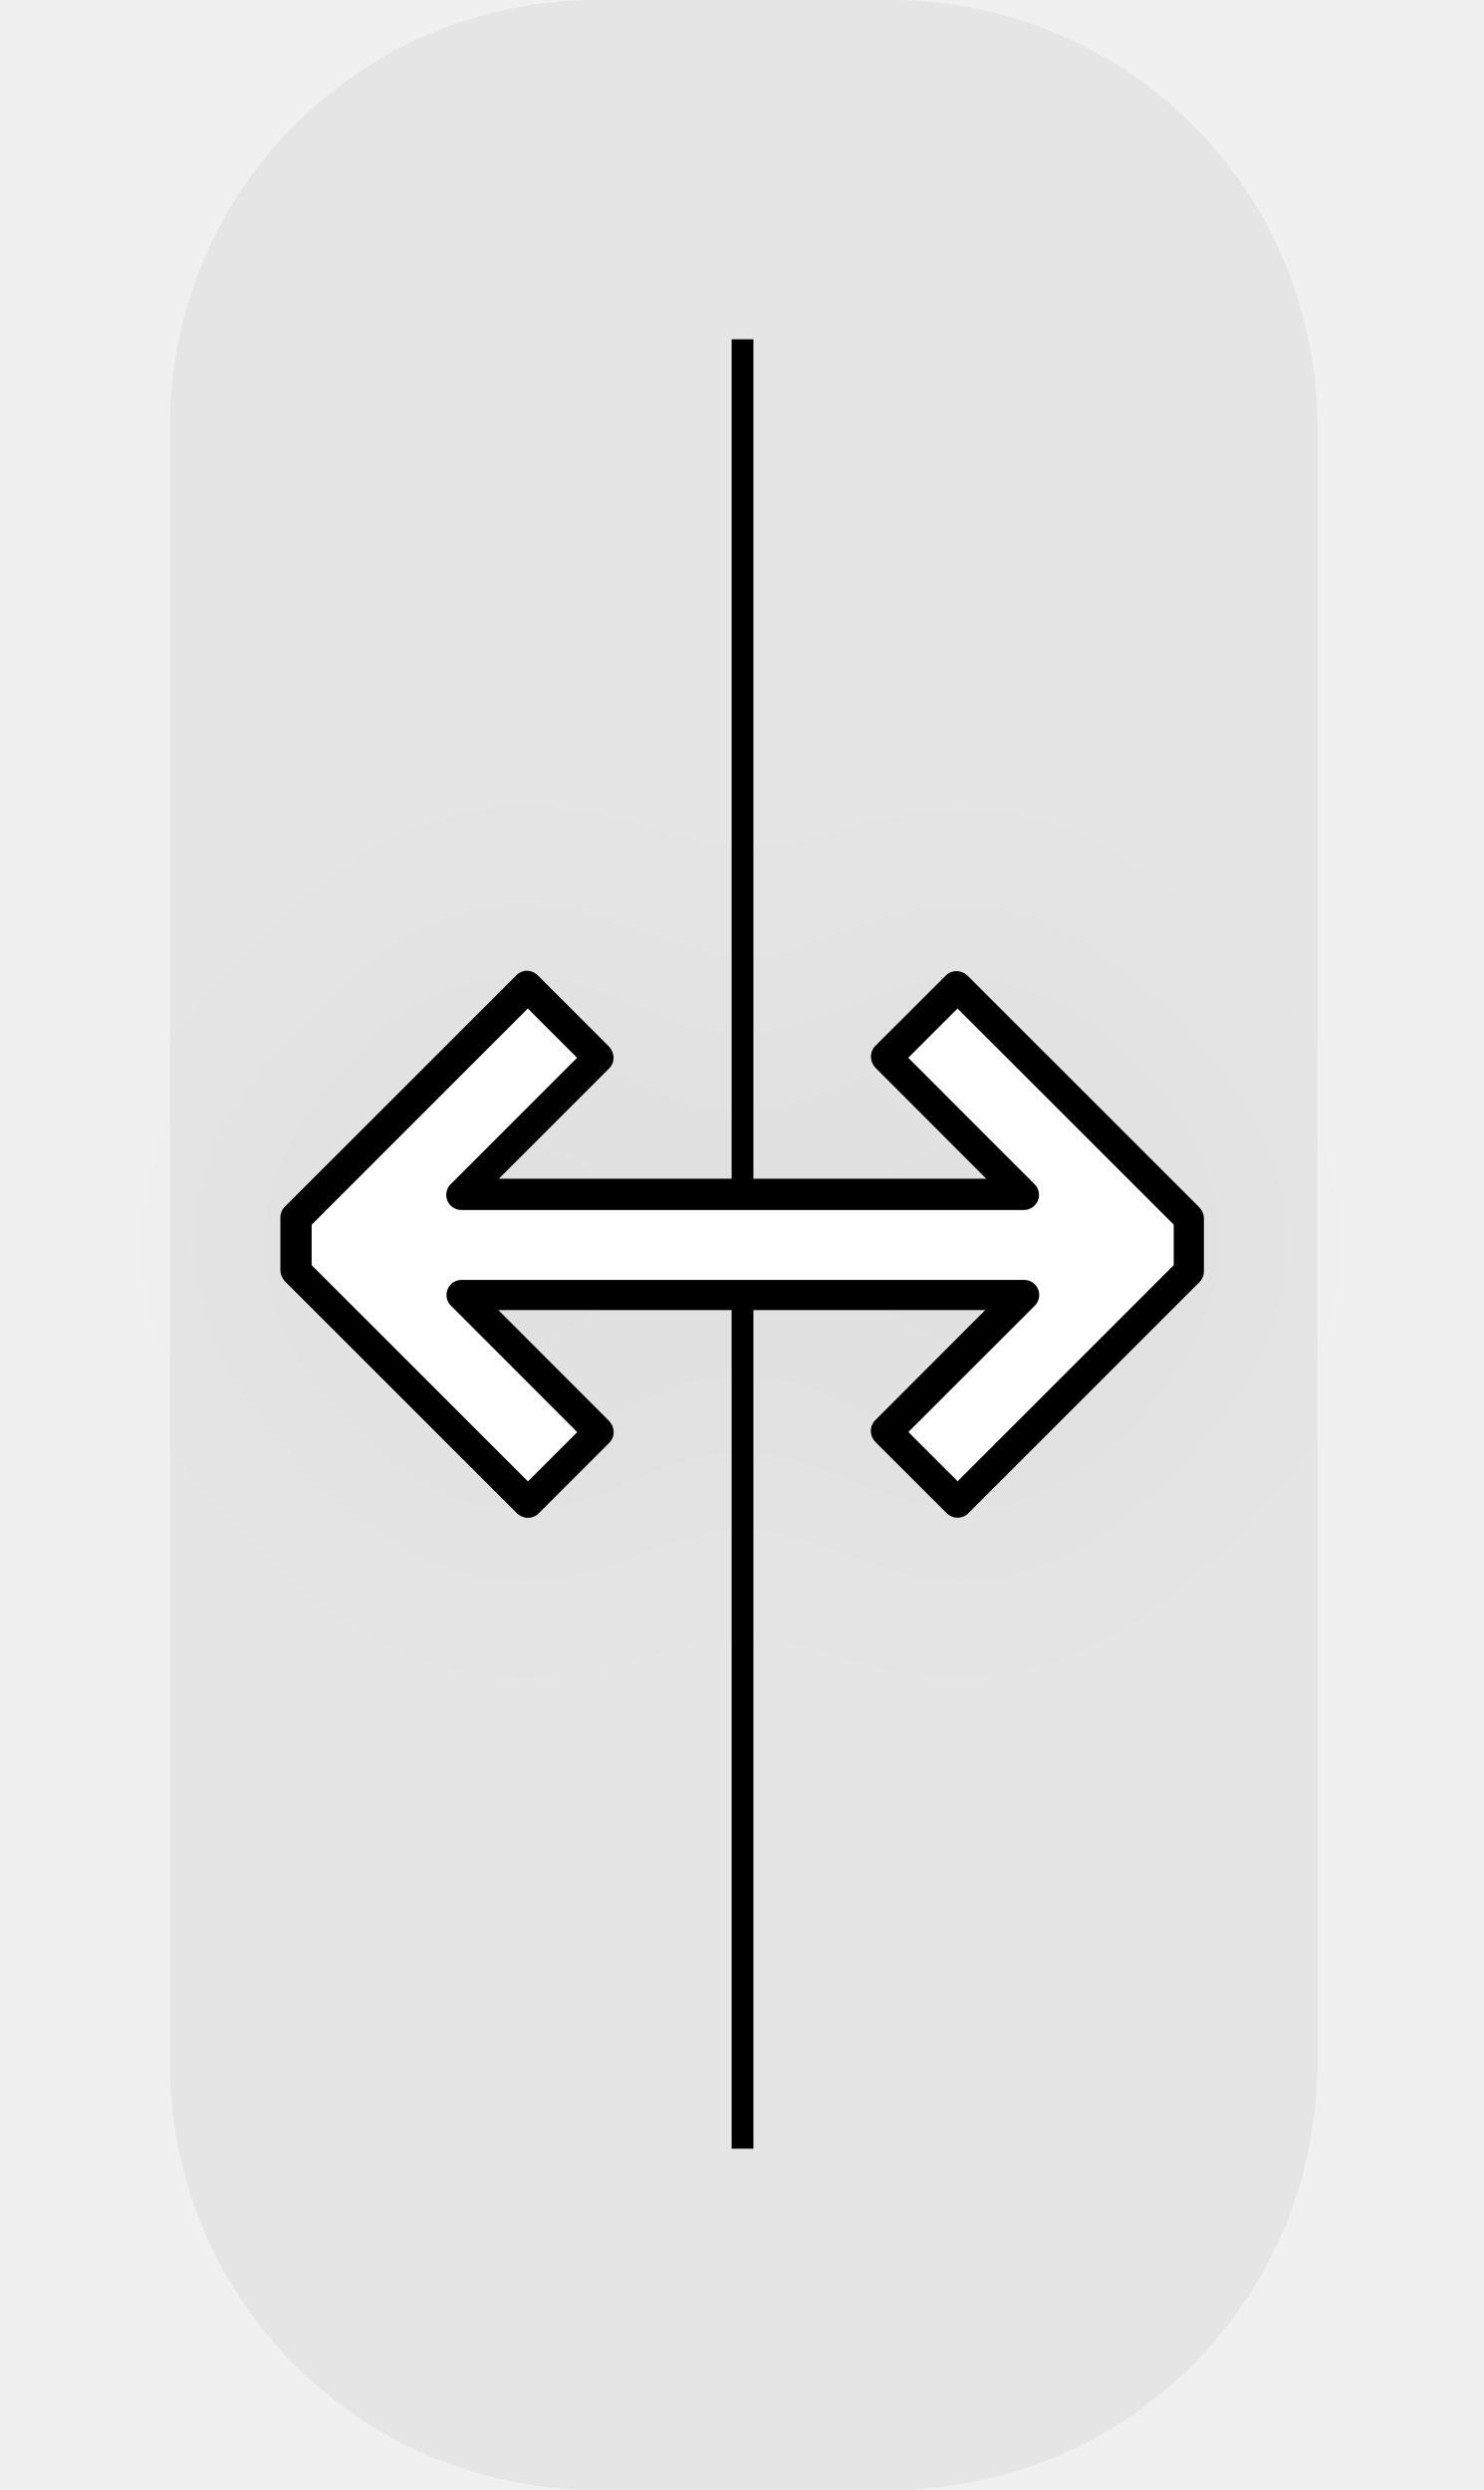
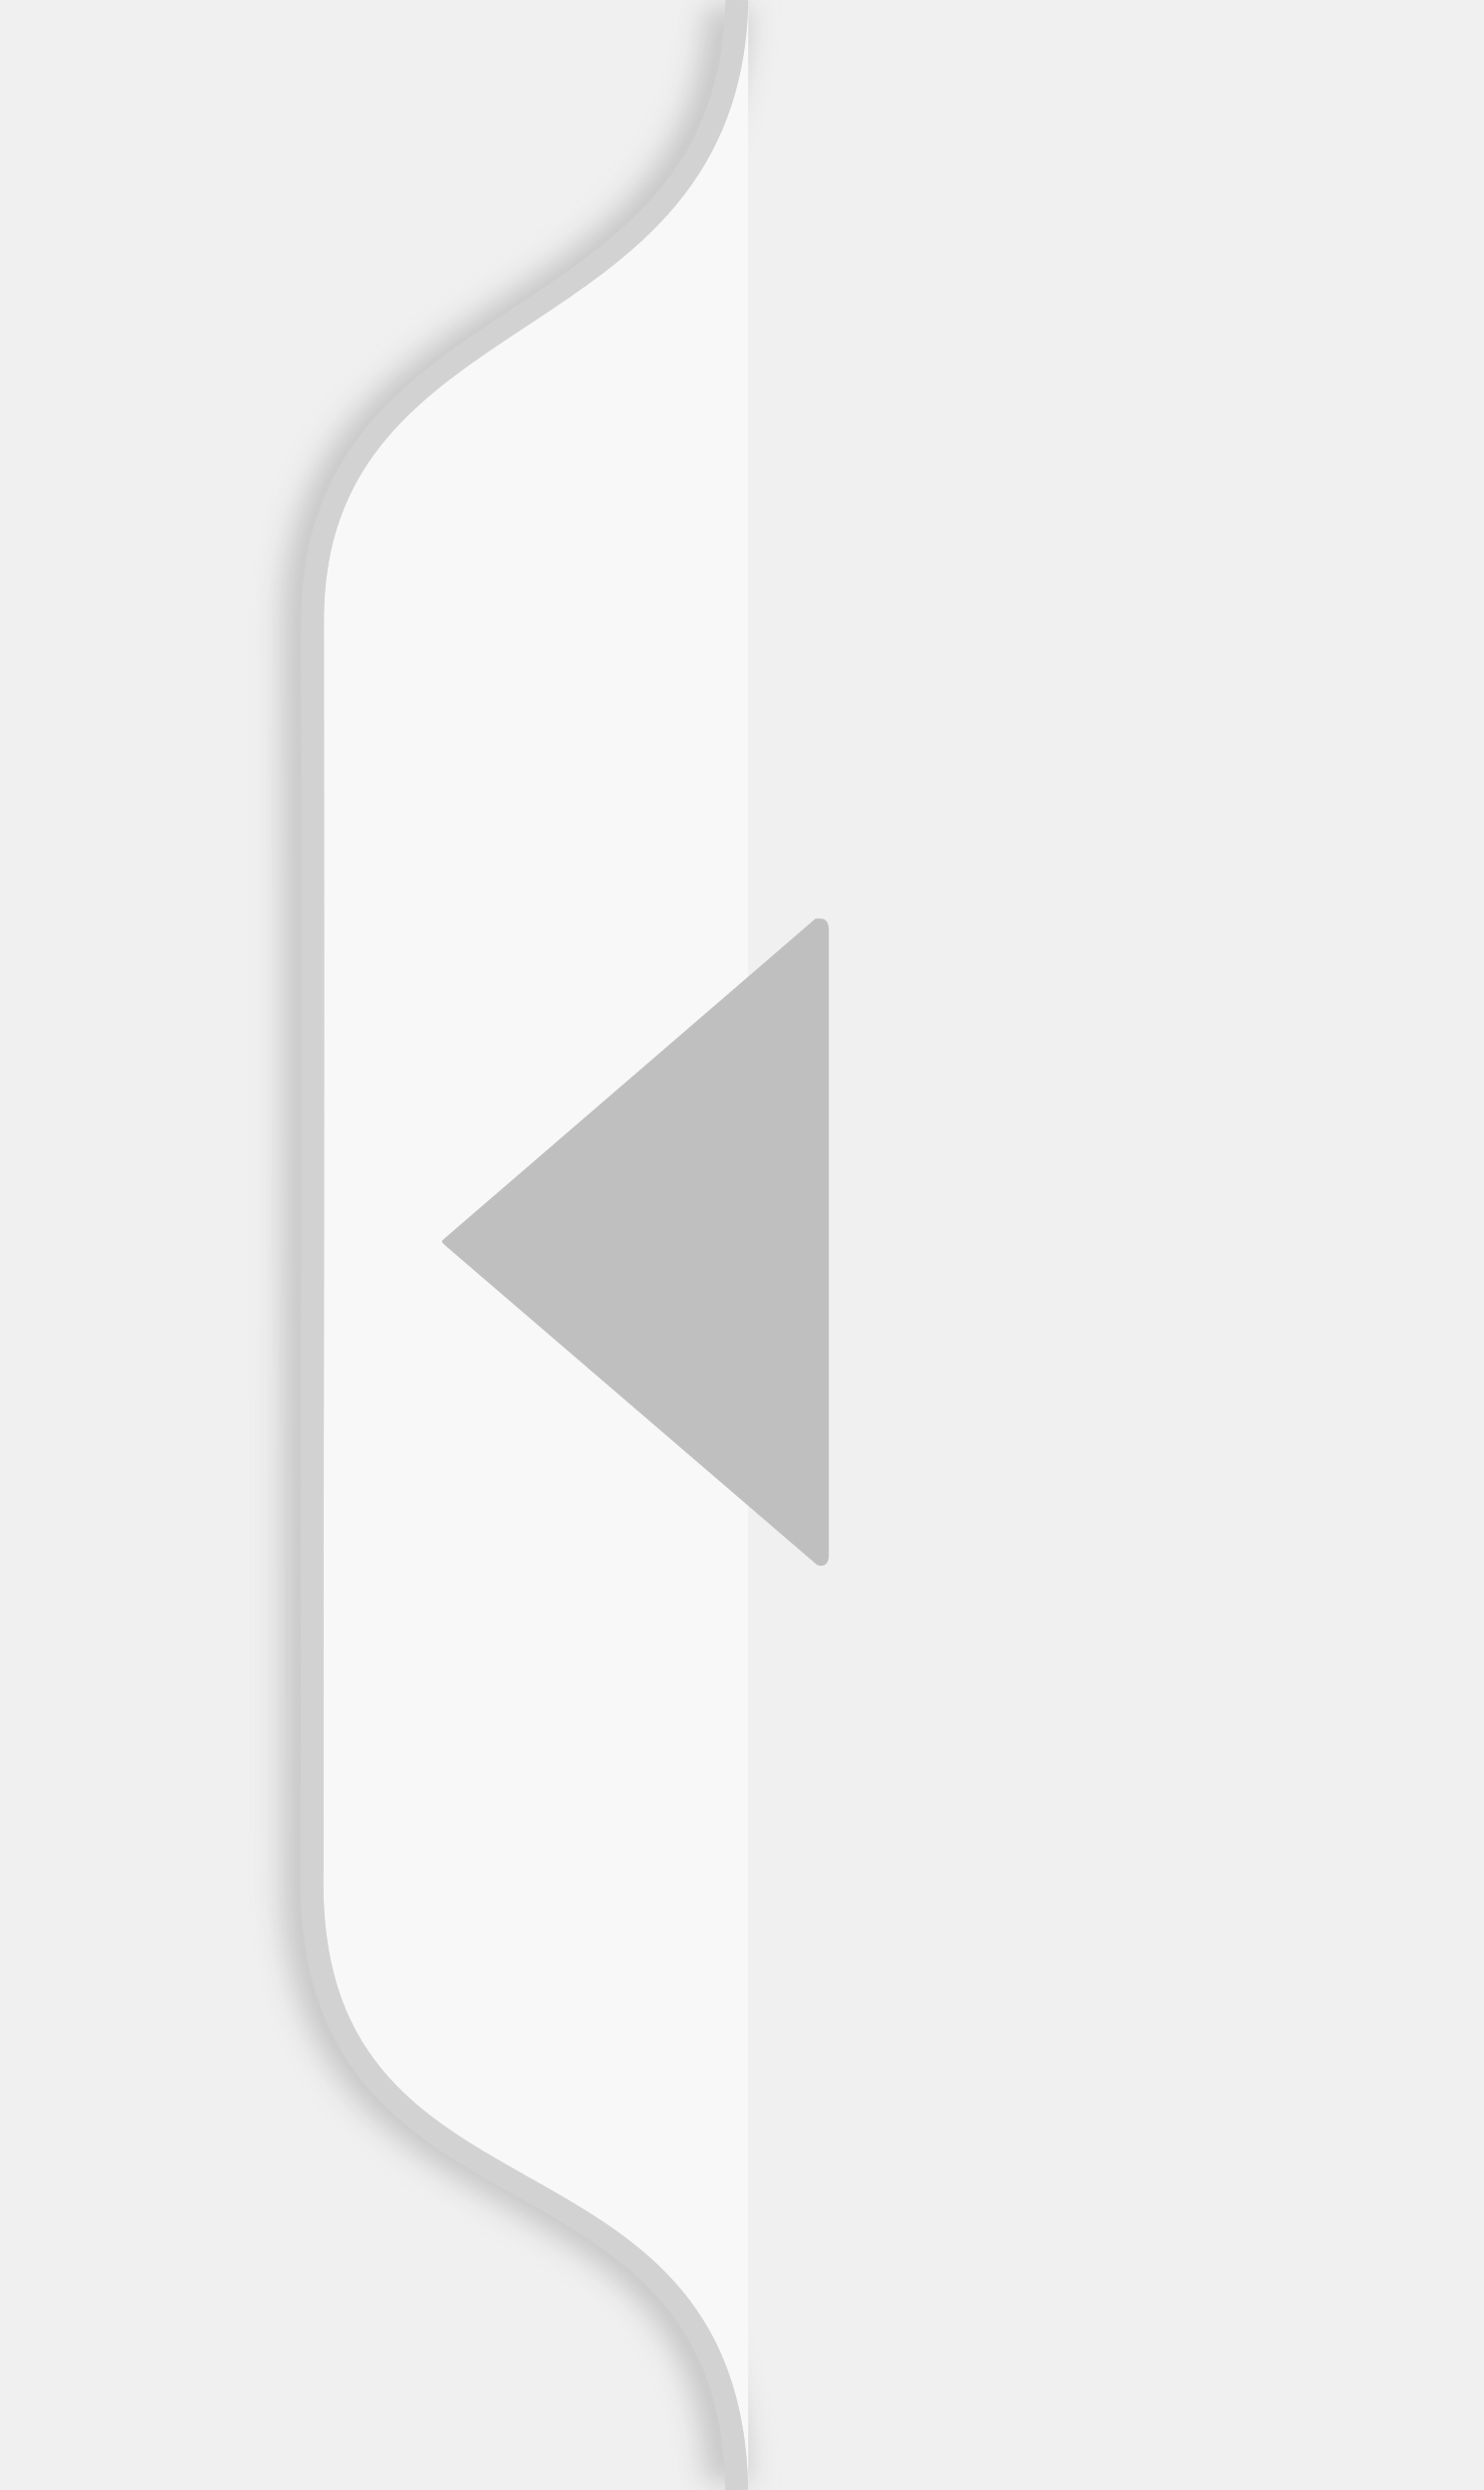
<svg xmlns="http://www.w3.org/2000/svg" width="49.231" height="82.634" viewBox="0 0 13.026 21.864" enable-background="new">
  <defs>
-     <filter id="a" x="-.331" width="1.663" y="-.573" height="2.147" color-interpolation-filters="sRGB">
-       <feGaussianBlur stdDeviation="1.082" />
-       <feBlend mode="overlay" in2="BackgroundImage" />
+     <filter style="color-interpolation-filters:sRGB" id="a" x="-.132" y="-.018" width="1.265" height="1.036">
+       <feGaussianBlur stdDeviation=".164" />
    </filter>
  </defs>
-   <path opacity=".05" fill="none" stroke="#000" stroke-width="7.487" stroke-linecap="round" stroke-linejoin="round" d="M5.236 3.743h2.588V18.12H5.236z" />
-   <path d="M108.365 103.81a.133.133 0 00-.078.04l-2.031 2.03a.133.133 0 00-.04.095v.464a.133.133 0 00.04.094l2.031 2.03a.133.133 0 00.188 0l.62-.62a.133.133 0 000-.187l-.978-.979h4.301l-.979.979a.133.133 0 000 .187l.622.62a.133.133 0 00.185 0l2.031-2.03a.133.133 0 00.04-.094v-.464a.133.133 0 00-.04-.094l-2.03-2.031a.133.133 0 00-.186 0l-.622.619a.133.133 0 000 .187l.979.979h-4.3l.978-.979a.133.133 0 000-.187l-.621-.62a.133.133 0 00-.11-.038z" opacity=".199" stroke="#000" filter="url(#a)" transform="translate(-103.754 -95.285)" />
-   <path d="M6.52 2.979v15.888" fill="#fff" stroke="#000" stroke-width=".191" />
-   <path style="line-height:1.25;font-variant-ligatures:normal;font-variant-position:normal;font-variant-caps:normal;font-variant-numeric:normal;font-variant-alternates:normal;font-feature-settings:normal;text-indent:0;text-align:start;text-decoration-line:none;text-decoration-style:solid;text-decoration-color:#000;text-transform:none;text-orientation:mixed;white-space:normal;shape-padding:0;isolation:auto;mix-blend-mode:normal;solid-color:#000;solid-opacity:1" d="M4.611 8.525a.133.133 0 00-.078.04l-2.031 2.03a.133.133 0 00-.04.095v.464a.133.133 0 00.04.094l2.03 2.03a.133.133 0 00.188 0l.621-.62a.133.133 0 000-.187l-.978-.979h4.3l-.978.979a.133.133 0 000 .187l.621.62a.133.133 0 00.186 0l2.031-2.03a.133.133 0 00.04-.094v-.464a.133.133 0 00-.04-.094L8.492 8.565a.133.133 0 00-.186 0l-.62.619a.133.133 0 000 .187l.978.979H4.363l.978-.979a.133.133 0 000-.187l-.62-.62a.133.133 0 00-.11-.039zm.016.32l.433.432L3.95 10.39a.133.133 0 00.094.226h4.94a.133.133 0 00.093-.226l-1.11-1.112.432-.431 1.898 1.898v.356l-1.898 1.896-.432-.431 1.11-1.112a.133.133 0 00-.094-.224h-4.94a.133.133 0 00-.093.224l1.111 1.112-.433.431L2.728 11.1v-.356z" color="#000" font-weight="400" font-size="10.583" font-family="sans-serif" letter-spacing="0" word-spacing="0" overflow="visible" enable-background="accumulate" />
-   <path d="M2.604 11.164v-.465l2.031-2.031.62.62-1.204 1.204h4.94L7.788 9.288l.62-.62 2.031 2.03v.466l-2.03 2.03-.62-.62 1.204-1.203h-4.94l1.203 1.204-.62.62z" aria-label="↔" style="fill:#ffffff;fill-opacity:1;stroke:#000000;stroke-width:0.265;stroke-linecap:round;stroke-linejoin:round;stroke-miterlimit:4;stroke-dasharray:none;stroke-opacity:1;paint-order:normal" font-weight="400" font-size="10.583" font-family="sans-serif" letter-spacing="0" word-spacing="0" fill="#fff" stroke="#000" stroke-width=".265" stroke-linecap="round" stroke-linejoin="round" />
+   <path style="fill:none;fill-opacity:1;stroke:#7e7979;stroke-width:.2;stroke-linecap:butt;stroke-linejoin:miter;stroke-miterlimit:4;stroke-dasharray:none;stroke-opacity:.667;filter:url(#a)" d="M6.392 0C6.336 3.07 2.67 2.499 2.667 5.452c.007 5.48-.003 5.48-.003 10.948-.097 3.41 3.672 2.176 3.728 5.464" />
+   <path style="fill:#f8f8f8;fill-opacity:1;stroke:none;stroke-width:.2px;stroke-linecap:butt;stroke-linejoin:miter;stroke-opacity:.667" d="M6.57 0c-.057 3.07-3.723 2.499-3.726 5.452.007 5.48-.003 5.48-.003 10.948-.097 3.41 3.672 2.176 3.729 5.464z" />
+   <path style="fill:none;fill-opacity:1;stroke:#d2d2d2;stroke-width:.2;stroke-linecap:butt;stroke-linejoin:miter;stroke-opacity:1;stroke-miterlimit:4;stroke-dasharray:none" d="M6.47 0c-.057 3.07-3.724 2.499-3.726 5.452.007 5.48-.003 5.48-.003 10.948-.097 3.41 3.672 2.176 3.728 5.464" />
+   <path d="M7.027 13.654c0 .064-.025.095-.074.095a.09.09 0 0 1-.032-.01l-3.228-2.773c-.02-.02-.062-.05-.063-.064 0-.012.042-.044.063-.063L6.91 8.066h.043c.05 0 .074.035.074.106z" transform="translate(.251)" aria-label="⏴" style="fill:#bfbfbf;stroke-width:.265" />
</svg>
